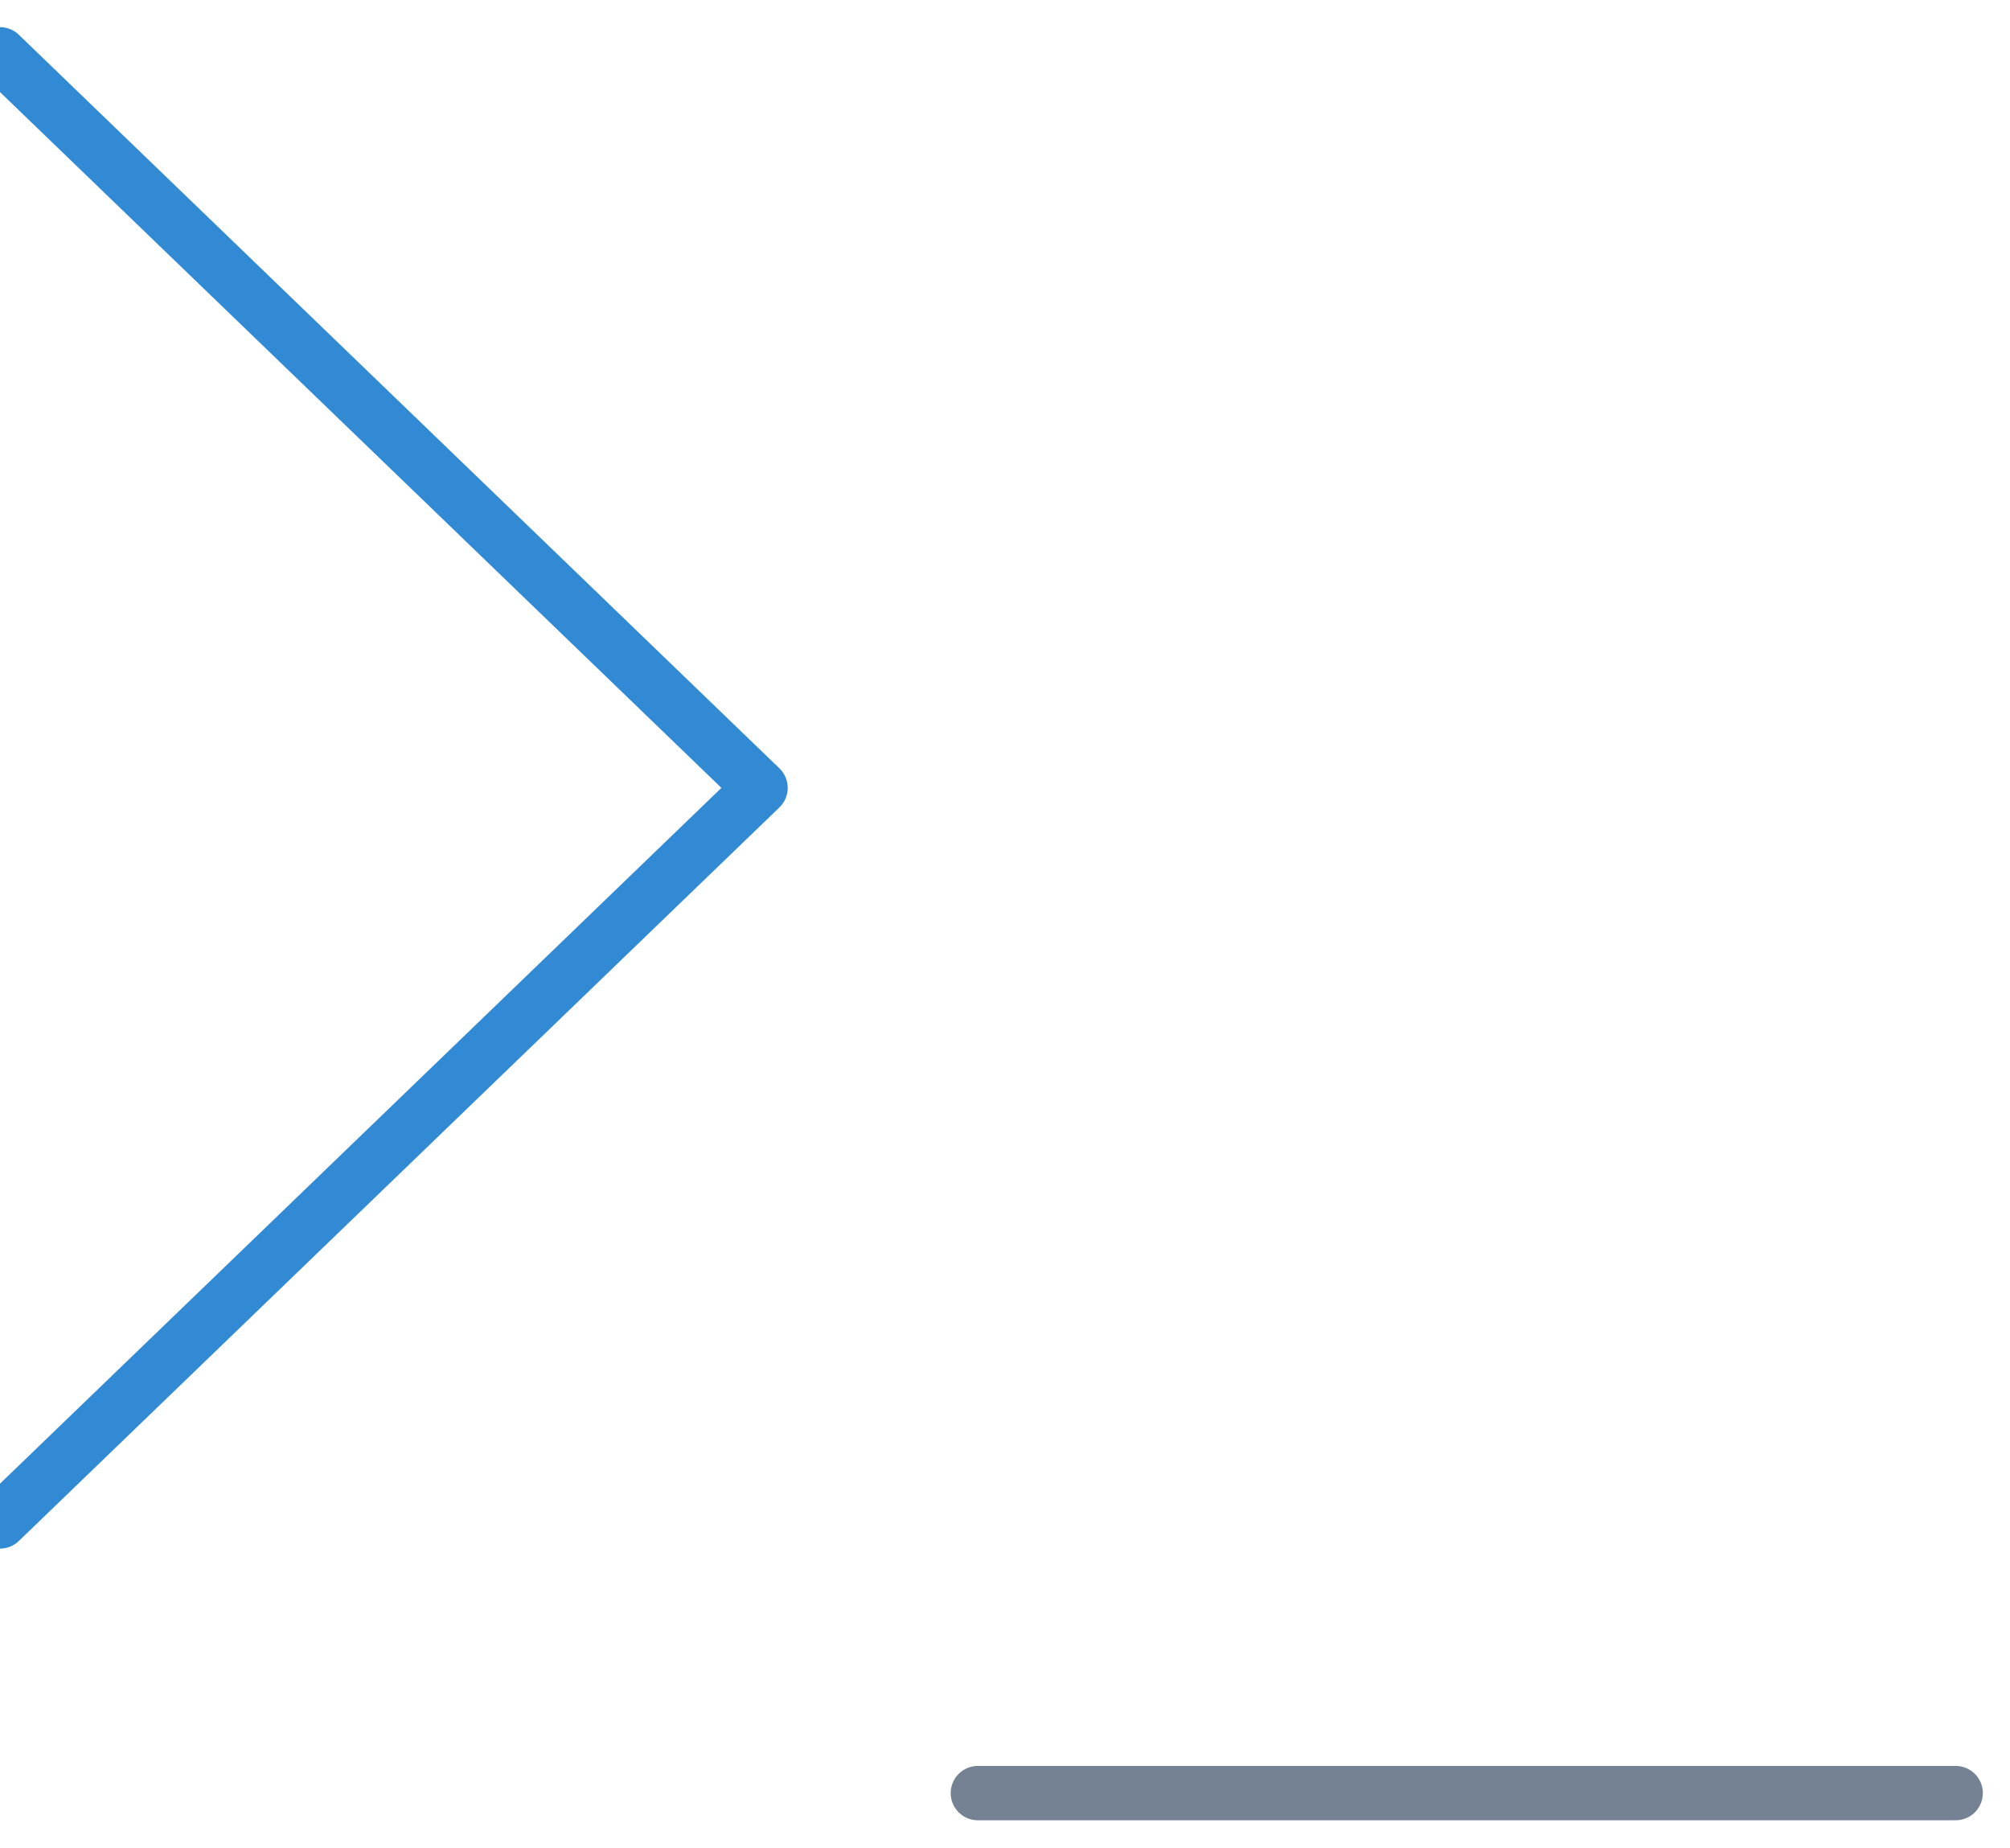
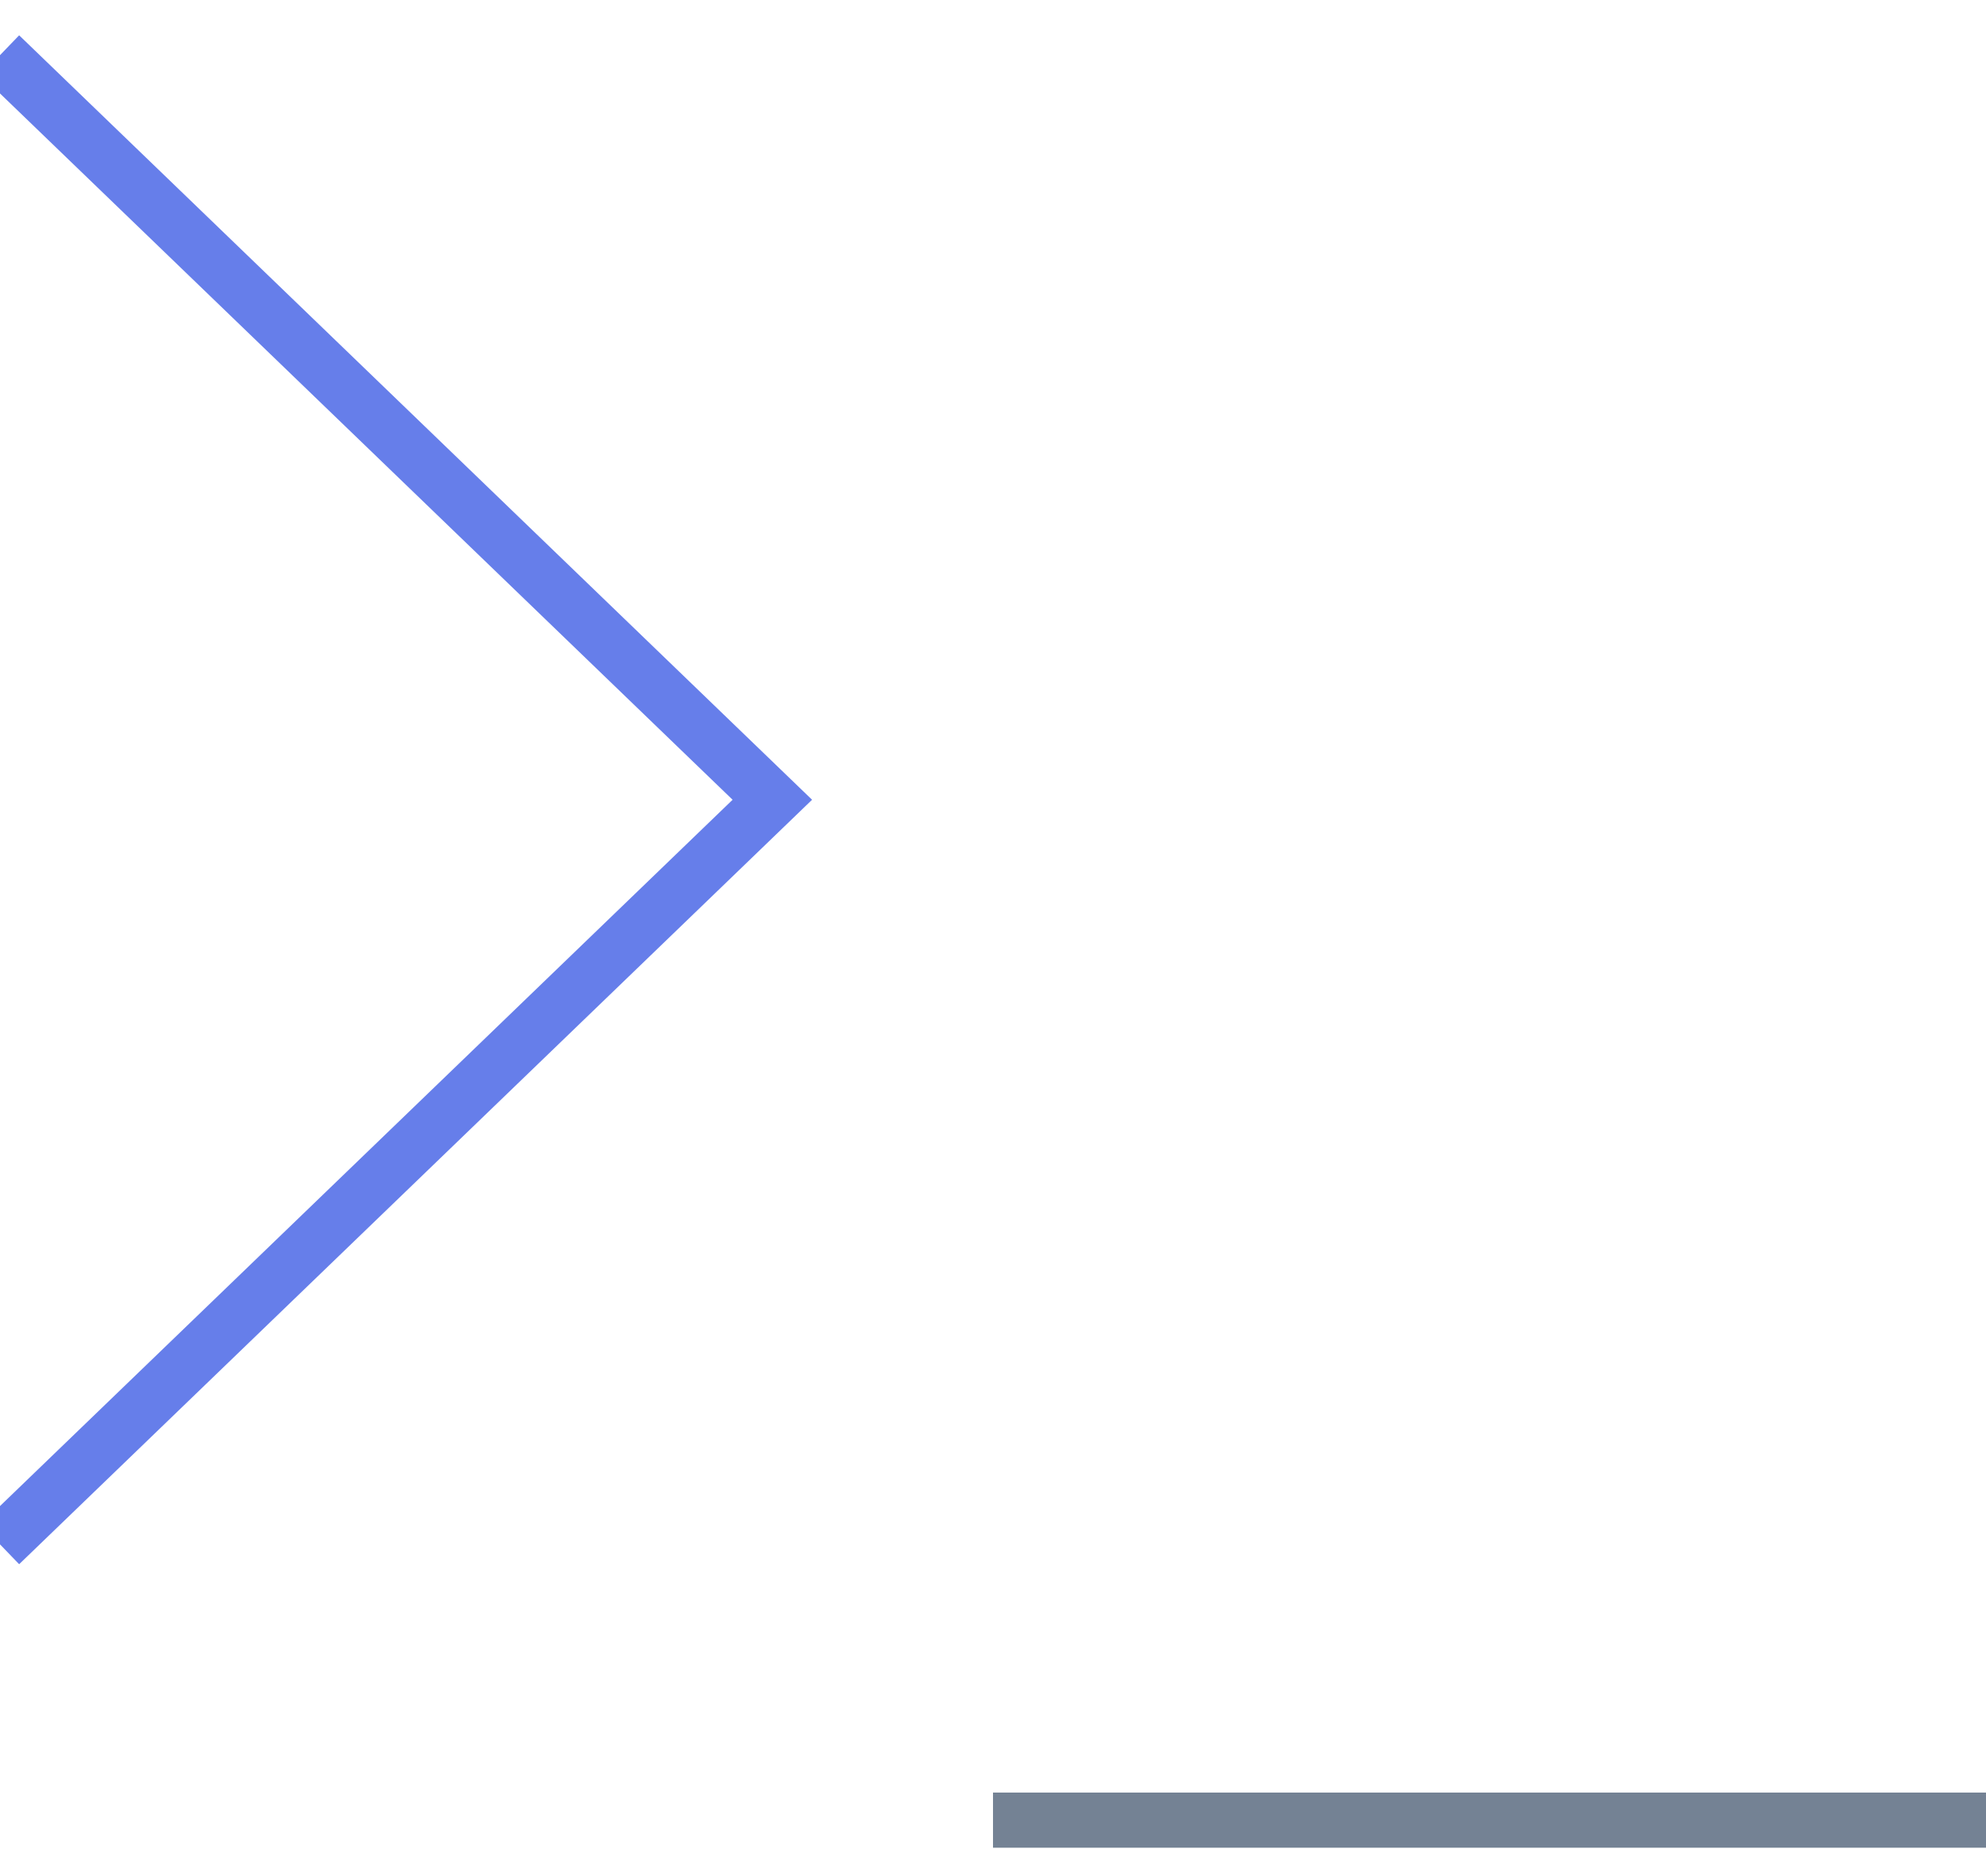
- <svg xmlns="http://www.w3.org/2000/svg" width="37px" height="34px" viewBox="0 0 37 34" version="1.1">
+ <svg xmlns="http://www.w3.org/2000/svg" width="36px" height="34px" viewBox="0 0 36 34" version="1.1">
  <defs />
-   <g id="Page-1" stroke="none" stroke-width="1" fill="none" fill-rule="evenodd" stroke-linecap="round" stroke-linejoin="round">
-     <g id="04-docs-start-copy-3" transform="translate(-497, -699)">
-       <g id="terminal" transform="translate(497, 700)">
-         <polyline id="Shape" stroke="#318AD3" points="0 27 14 13.5 0 0" />
-         <path d="M18,32 L36,32" id="Shape" stroke="#748294" />
-       </g>
+   <g id="Page-1" stroke="none" stroke-width="1" fill="none" fill-rule="evenodd">
+     <g id="icon-terminal" transform="translate(0, 1)">
+       <polyline id="Shape" stroke="#667EEA" points="0 27 14 13.5 0 0" />
+       <path d="M18,32 L36,32" id="Shape" stroke="#748294" />
    </g>
  </g>
</svg>
